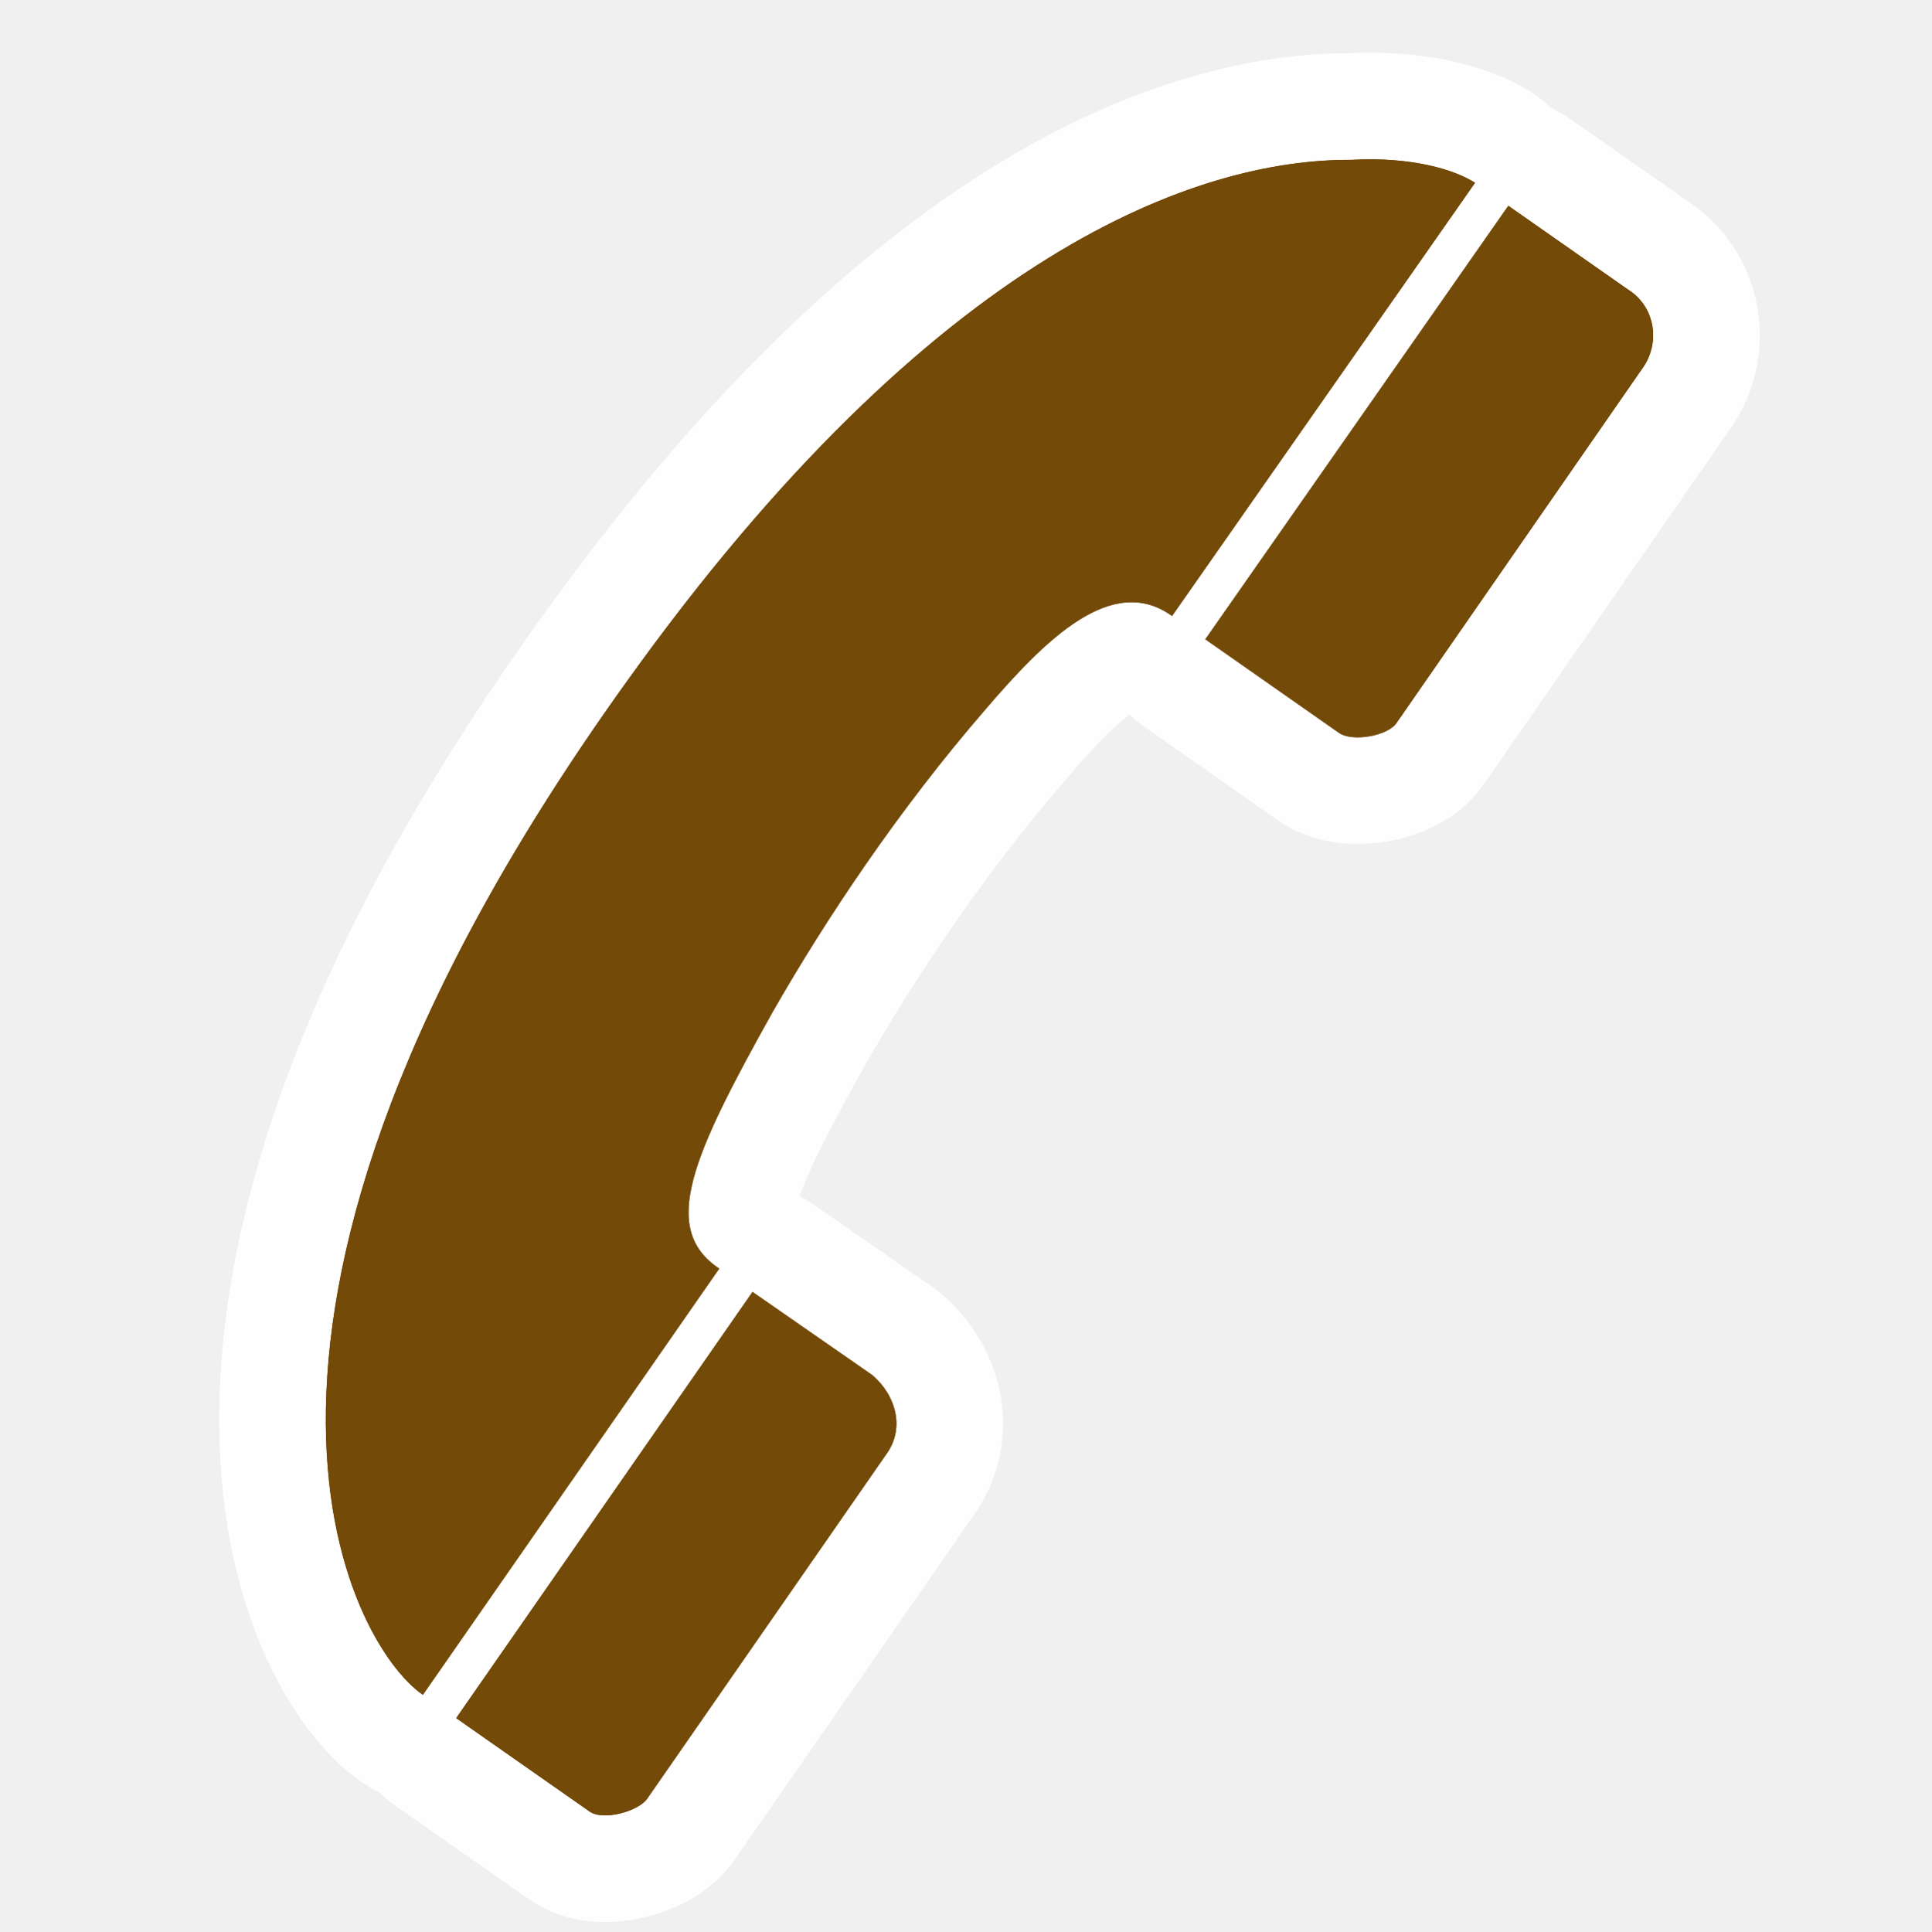
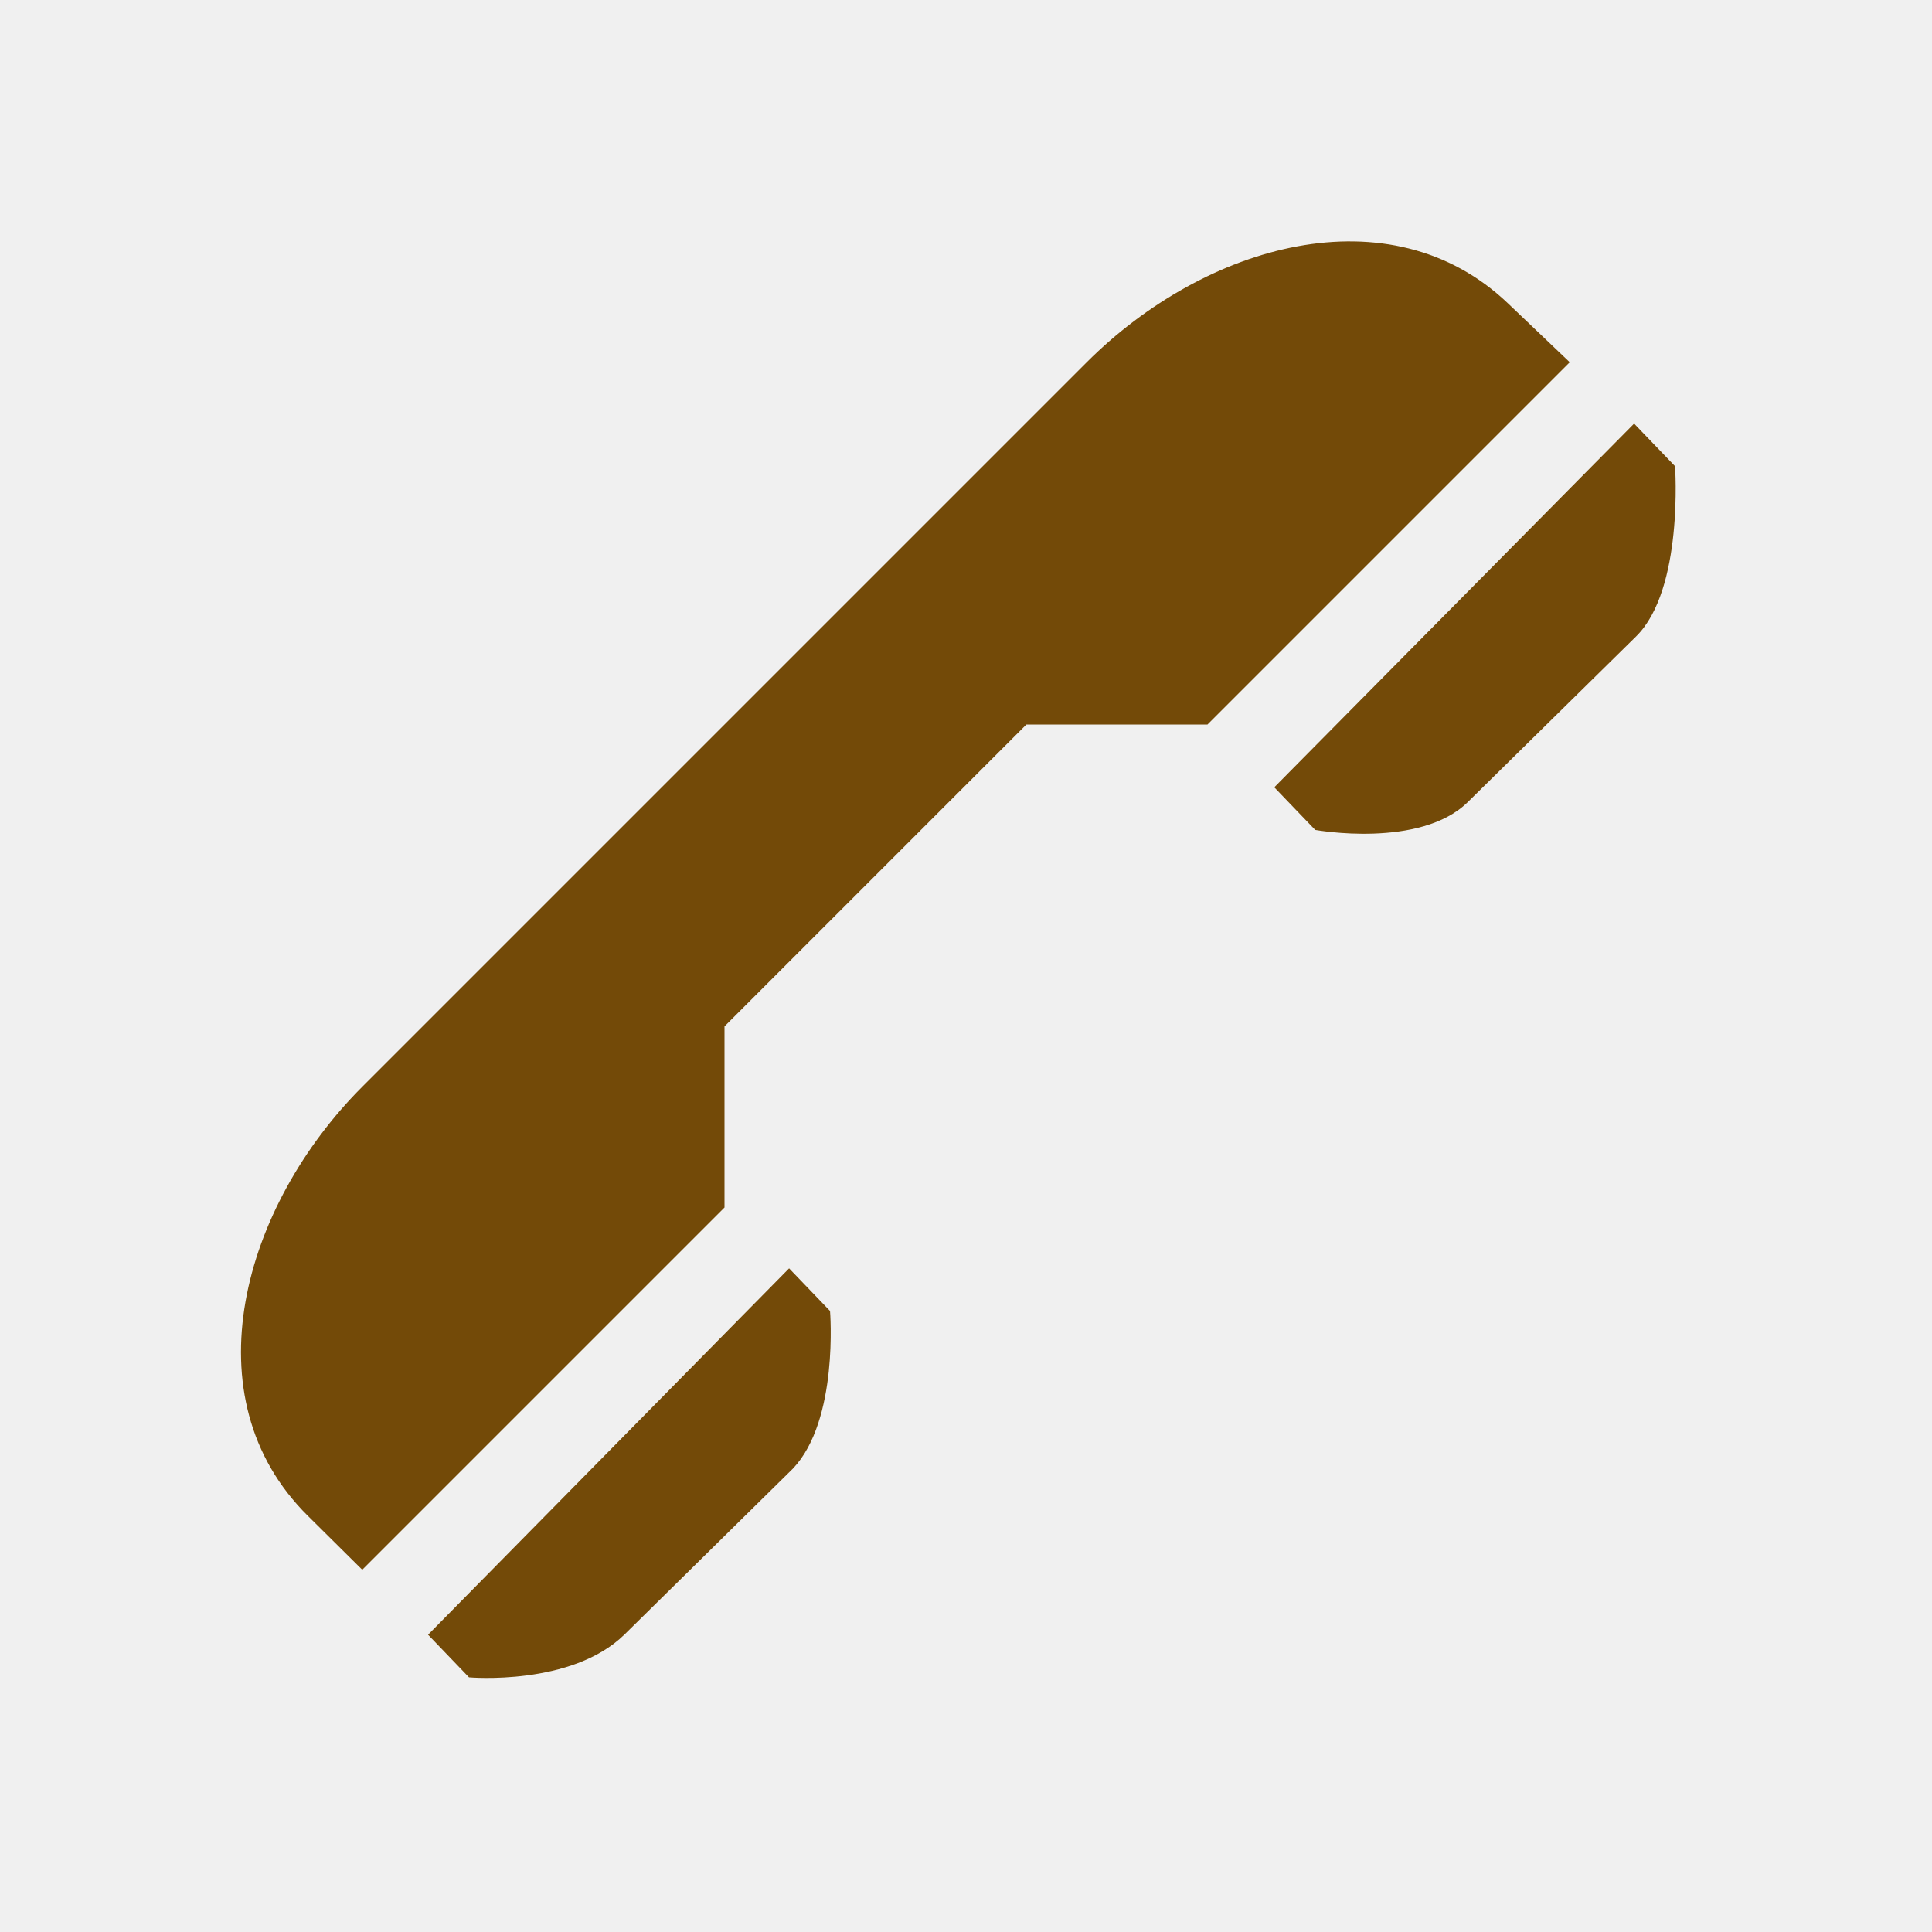
- <svg xmlns="http://www.w3.org/2000/svg" version="1.0" width="580" height="580">
-   <path id="path4146" d="M 188,205 C 51,396 105,494 127,509 l 89,-128 c -18,-12 -8,-34 16,-77 16,-28 38,-61 64,-91 18,-21 38,-41 56,-28 L 443,54.9 C 437,51 424,47 406,48 360,47.7 281,75 188,205 Z" mix-blend-mode="normal" solid-color="#000000" opacity="0.8" color-interpolation-filters="linearRGB" filter-gaussianBlur-deviation="0" color="#000000" image-rendering="auto" color-rendering="auto" stroke-width="64" isolation="auto" color-interpolation="sRGB" solid-opacity="1" fill="none" stroke-linejoin="round" filter-blend-mode="normal" stroke="#ffffff" shape-rendering="auto" />
-   <path id="path4148" d="m 362,192 40,28 c 4,3 15,1 17.5,-3 L 493,111 c 6,-8 4,-19 -4,-24 L 453,61.8 Z" mix-blend-mode="normal" solid-color="#000000" opacity="0.8" color-interpolation-filters="linearRGB" filter-gaussianBlur-deviation="0" color="#000000" image-rendering="auto" color-rendering="auto" stroke-width="64" isolation="auto" color-interpolation="sRGB" solid-opacity="1" fill="none" stroke-linejoin="round" filter-blend-mode="normal" stroke="#ffffff" shape-rendering="auto" />
-   <path id="path4150" d="m 137,516 40,28 c 4,3 15,0 17.5,-4 L 266,437 c 6,-8 3,-18 -4,-24 l -36,-25 z" mix-blend-mode="normal" solid-color="#000000" opacity="0.8" color-interpolation-filters="linearRGB" filter-gaussianBlur-deviation="0" color="#000000" image-rendering="auto" color-rendering="auto" stroke-width="64" isolation="auto" color-interpolation="sRGB" solid-opacity="1" fill="none" stroke-linejoin="round" filter-blend-mode="normal" stroke="#ffffff" shape-rendering="auto" />
-   <path d="M 188,205 C 51,396 105,494 127,509 l 89,-128 c -18,-12 -8,-34 16,-77 16,-28 38,-61 64,-91 18,-21 38,-41 56,-28 L 443,54.9 C 437,51 424,47 406,48 360,47.7 281,75 188,205 Z" id="path4152" mix-blend-mode="normal" solid-color="#000000" opacity="0.8" color-interpolation-filters="linearRGB" filter-gaussianBlur-deviation="0" color="#000000" image-rendering="auto" color-rendering="auto" stroke-width="64" isolation="auto" color-interpolation="sRGB" solid-opacity="1" fill="none" stroke-linejoin="round" filter-blend-mode="normal" stroke="#ffffff" shape-rendering="auto" />
-   <path d="m 362,192 40,28 c 4,3 15,1 17.5,-3 L 493,111 c 6,-8 4,-19 -4,-24 L 453,61.8 Z" id="path4154" mix-blend-mode="normal" solid-color="#000000" opacity="0.8" color-interpolation-filters="linearRGB" filter-gaussianBlur-deviation="0" color="#000000" image-rendering="auto" color-rendering="auto" stroke-width="64" isolation="auto" color-interpolation="sRGB" solid-opacity="1" fill="none" stroke-linejoin="round" filter-blend-mode="normal" stroke="#ffffff" shape-rendering="auto" />
-   <path d="m 137,516 40,28 c 4,3 15,0 17.5,-4 L 266,437 c 6,-8 3,-18 -4,-24 l -36,-25 z" id="path4156" mix-blend-mode="normal" solid-color="#000000" opacity="0.8" color-interpolation-filters="linearRGB" filter-gaussianBlur-deviation="0" color="#000000" image-rendering="auto" color-rendering="auto" stroke-width="64" isolation="auto" color-interpolation="sRGB" solid-opacity="1" fill="none" stroke-linejoin="round" filter-blend-mode="normal" stroke="#ffffff" shape-rendering="auto" />
-   <path d="M 188,205 C 51,396 105,494 127,509 l 89,-128 c -18,-12 -8,-34 16,-77 16,-28 38,-61 64,-91 18,-21 38,-41 56,-28 L 443,54.9 C 437,51 424,47 406,48 360,47.7 281,75 188,205 Z" id="path4138" fill="#734a08" />
-   <path d="m 362,192 40,28 c 4,3 15,1 17.5,-3 L 493,111 c 6,-8 4,-19 -4,-24 L 453,61.8 Z" id="path4136" fill="#734a08" />
-   <path d="m 137,516 40,28 c 4,3 15,0 17.5,-4 L 266,437 c 6,-8 3,-18 -4,-24 l -36,-25 z" id="path1333" fill="#734a08" />
-   <path id="path4140" d="M 188,205 C 51,396 105,494 127,509 l 89,-128 c -18,-12 -8,-34 16,-77 16,-28 38,-61 64,-91 18,-21 38,-41 56,-28 L 443,54.9 C 437,51 424,47 406,48 360,47.7 281,75 188,205 Z" fill="#734a08" />
-   <path id="path4142" d="m 362,192 40,28 c 4,3 15,1 17.5,-3 L 493,111 c 6,-8 4,-19 -4,-24 L 453,61.8 Z" fill="#734a08" />
-   <path id="path4144" d="m 137,516 40,28 c 4,3 15,0 17.5,-4 L 266,437 c 6,-8 3,-18 -4,-24 l -36,-25 z" fill="#734a08" />
+ <svg xmlns="http://www.w3.org/2000/svg" version="1.1" width="16" height="16" viewBox="0 0 16 16" id="svg2">
+   <defs id="defs6" />
+   <rect width="16" height="16" x="0" y="0" id="canvas" style="fill:none;stroke:none;visibility:hidden" />
+   <path d="M 2,8 C 1.012,8.988 0.56,10.574 1.549,11.553 L 2,12 5,9 5,7.5 7.5,5 9,5 12,2 11.489,1.513 C 10.514,0.582 8.981,1.019 8,2 z m 0.545,4.538 0.339,0.353 c 0,0 0.85,0.076 1.289,-0.356 L 5.567,11.162 C 5.948,10.76 5.874,9.857 5.874,9.857 L 5.535,9.504 z M 9.553,5.52 9.892,5.873 c 0,0 0.87,0.158 1.264,-0.231 l 1.394,-1.372 C 12.945,3.881 12.872,2.861 12.872,2.861 L 12.533,2.508 z" id="telephone" style="color:#000000;fill:#734a08;fill-opacity:1;stroke-width:1;marker:none;visibility:visible;display:inline;overflow:visible;enable-background:accumulate" transform="translate(1,1)" />
</svg>
